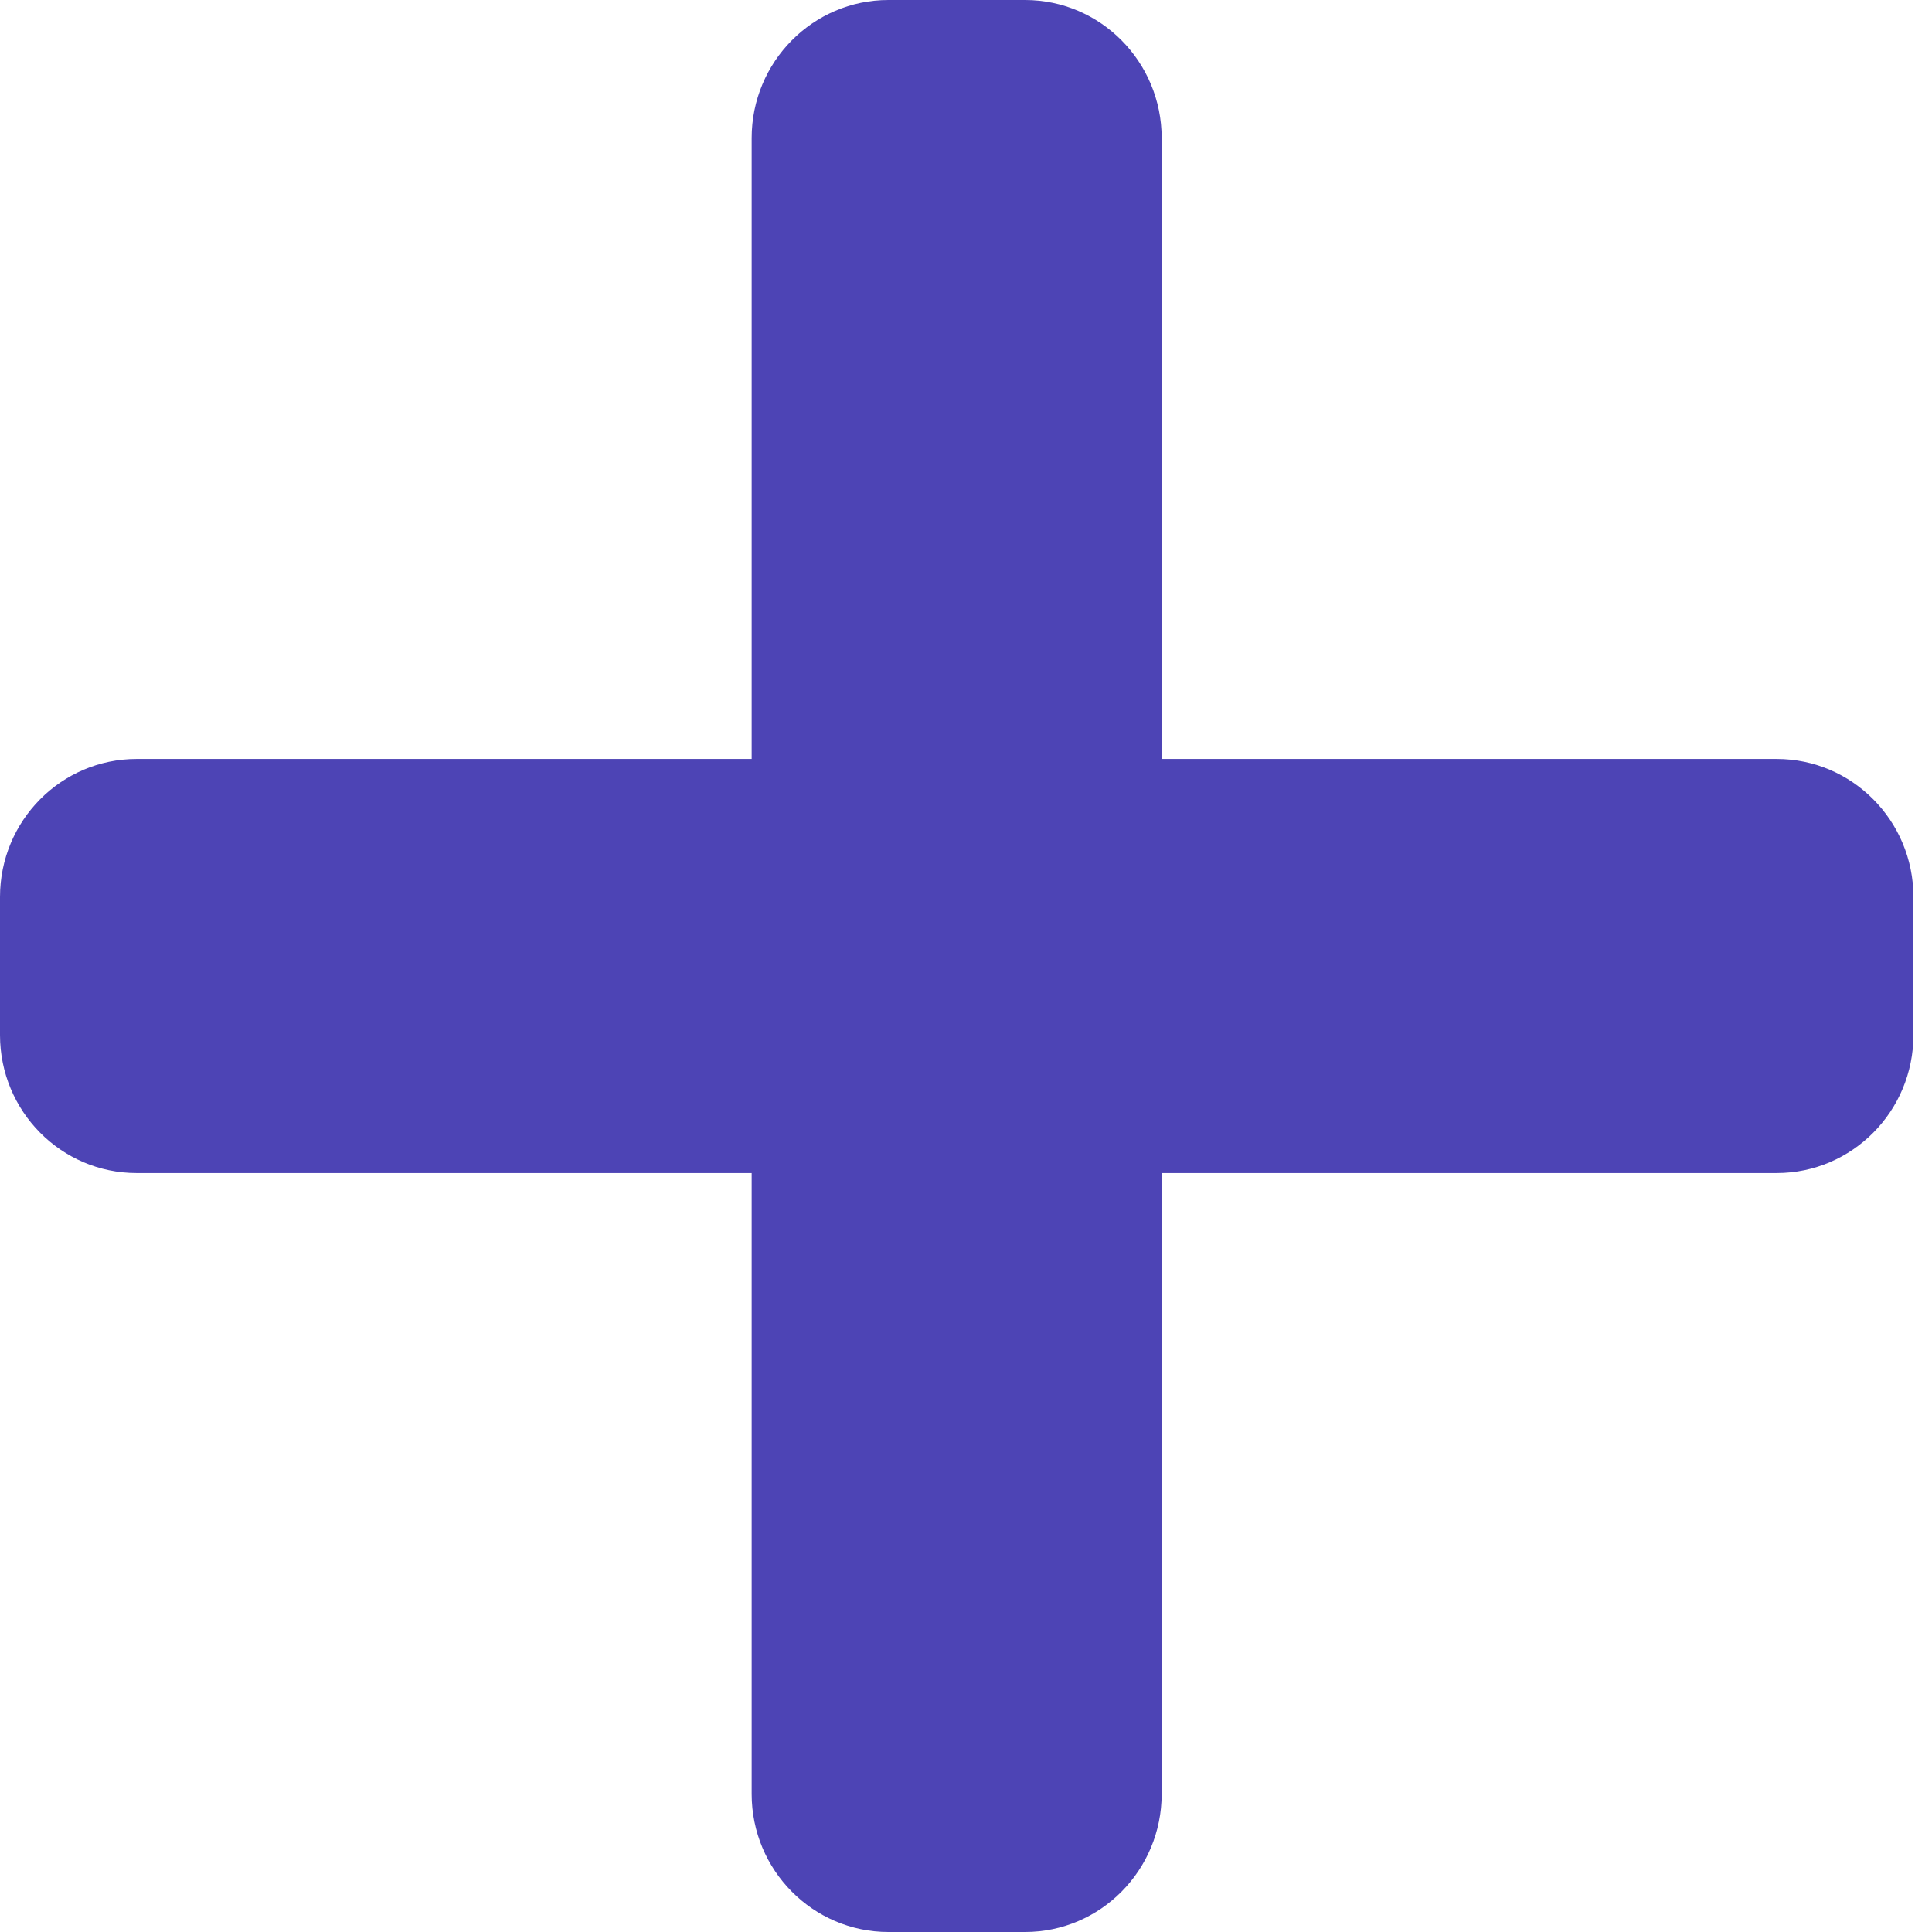
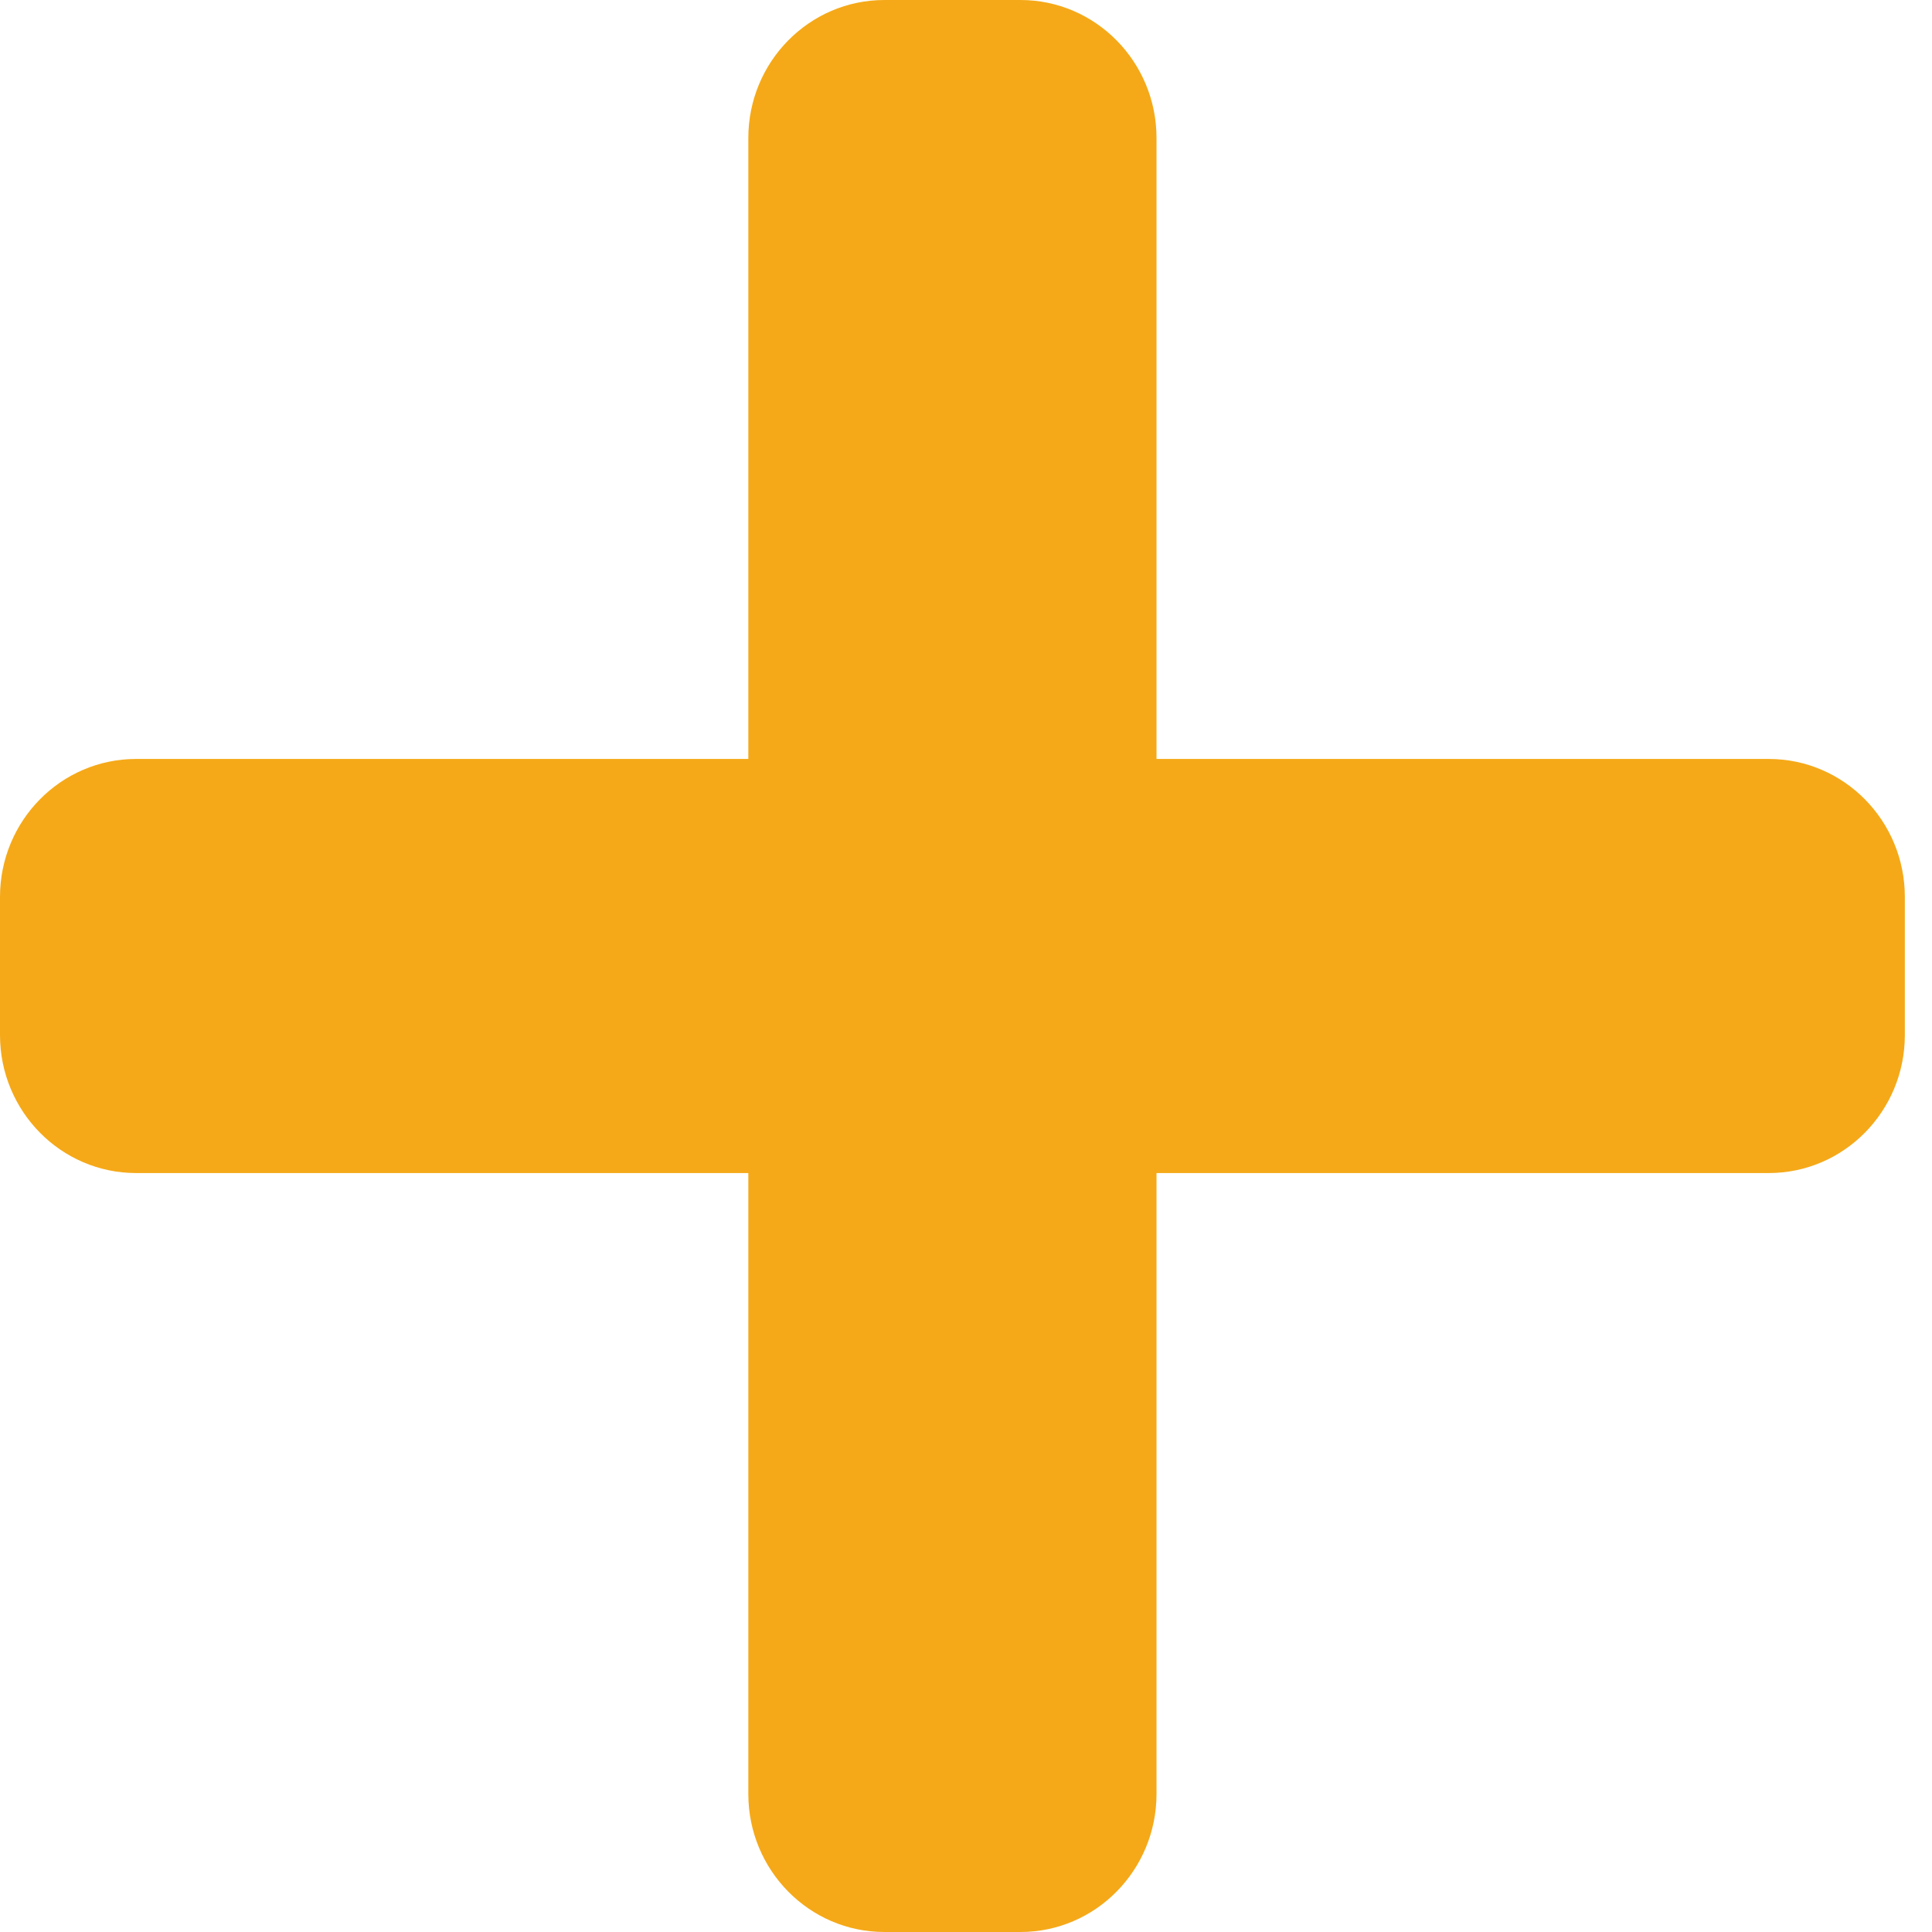
<svg xmlns="http://www.w3.org/2000/svg" width="18" height="18" viewBox="0 0 18 18" fill="none">
-   <path d="M16.553 7.071H10.823V1.286C10.823 0.576 10.253 0 9.55 0H8.277C7.574 0 7.003 0.576 7.003 1.286V7.071H1.273C0.57 7.071 0 7.647 0 8.357V9.643C0 10.353 0.57 10.929 1.273 10.929H7.003V16.714C7.003 17.424 7.574 18 8.277 18H9.55C10.253 18 10.823 17.424 10.823 16.714V10.929H16.553C17.256 10.929 17.827 10.353 17.827 9.643V8.357C17.827 7.647 17.256 7.071 16.553 7.071Z" fill="#4D44B5" />
+   <path d="M16.479 7.071H10.775V1.286C10.775 0.576 10.207 0 9.507 0H8.24C7.54 0 6.972 0.576 6.972 1.286V7.071H1.268C0.568 7.071 0 7.647 0 8.357V9.643C0 10.353 0.568 10.929 1.268 10.929H6.972V16.714C6.972 17.424 7.54 18 8.24 18H9.507C10.207 18 10.775 17.424 10.775 16.714V10.929H16.479C17.179 10.929 17.747 10.353 17.747 9.643V8.357C17.747 7.647 17.179 7.071 16.479 7.071Z" fill="#F5A918" />
</svg>
